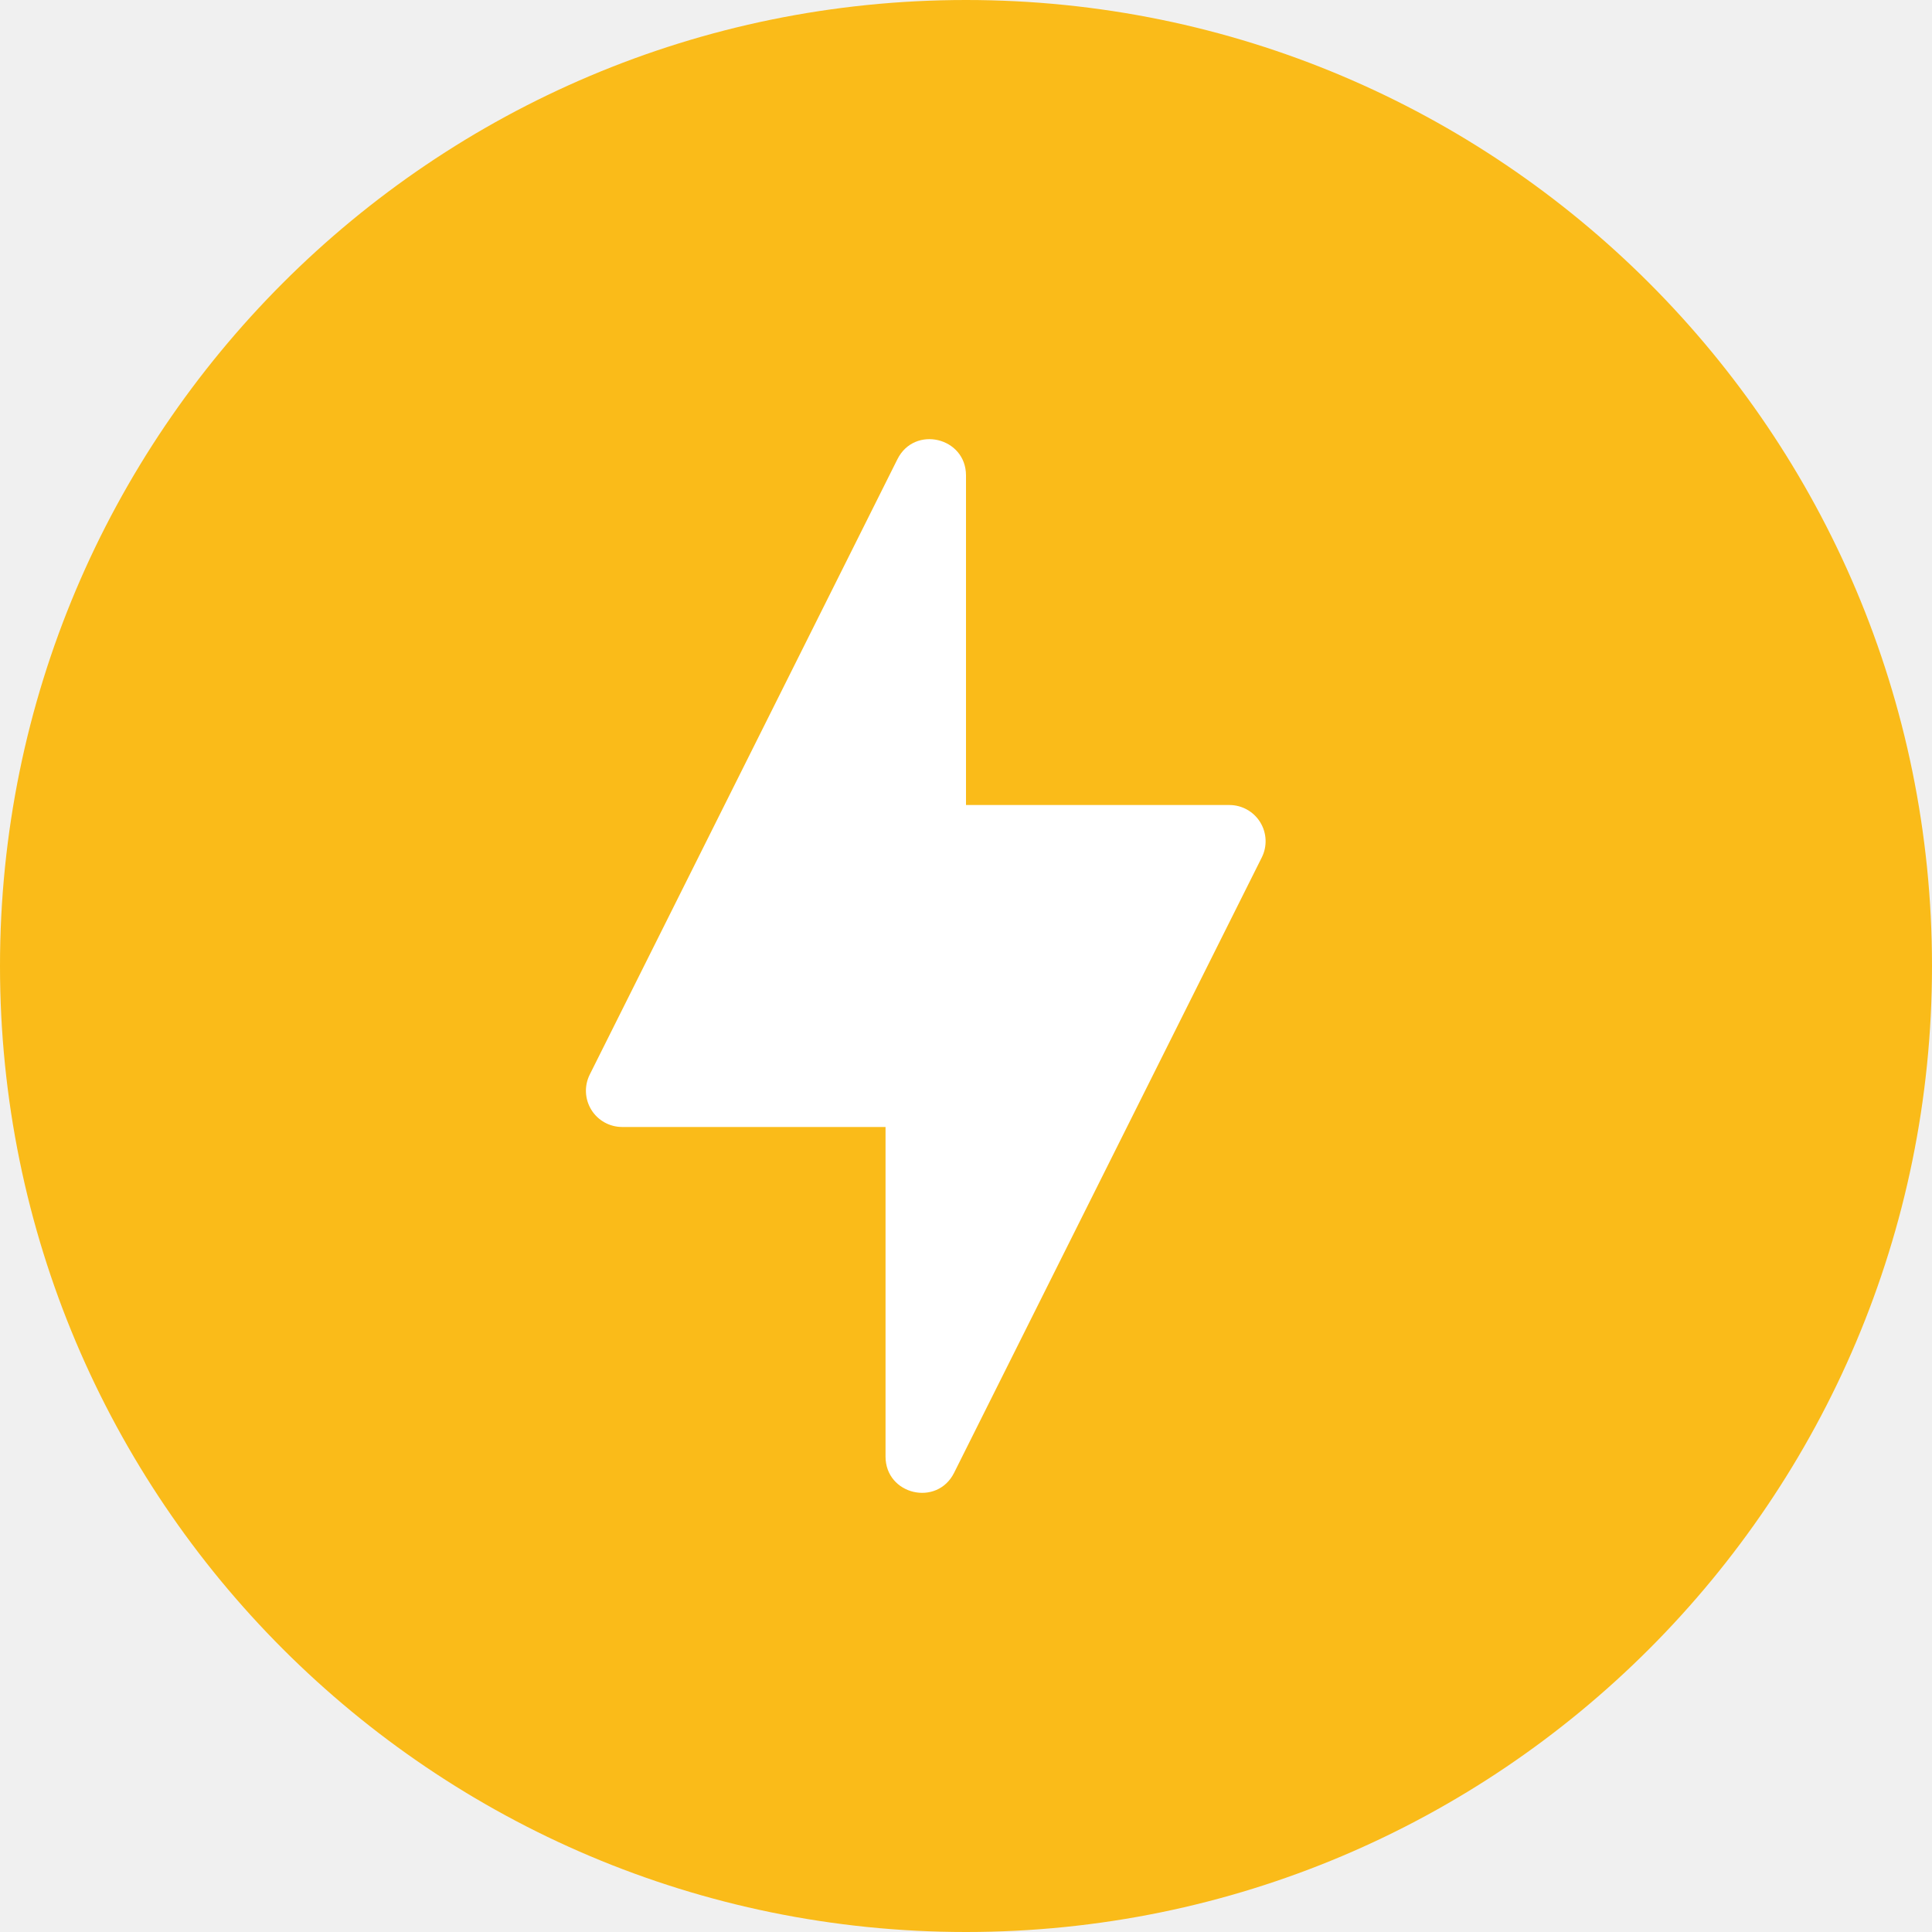
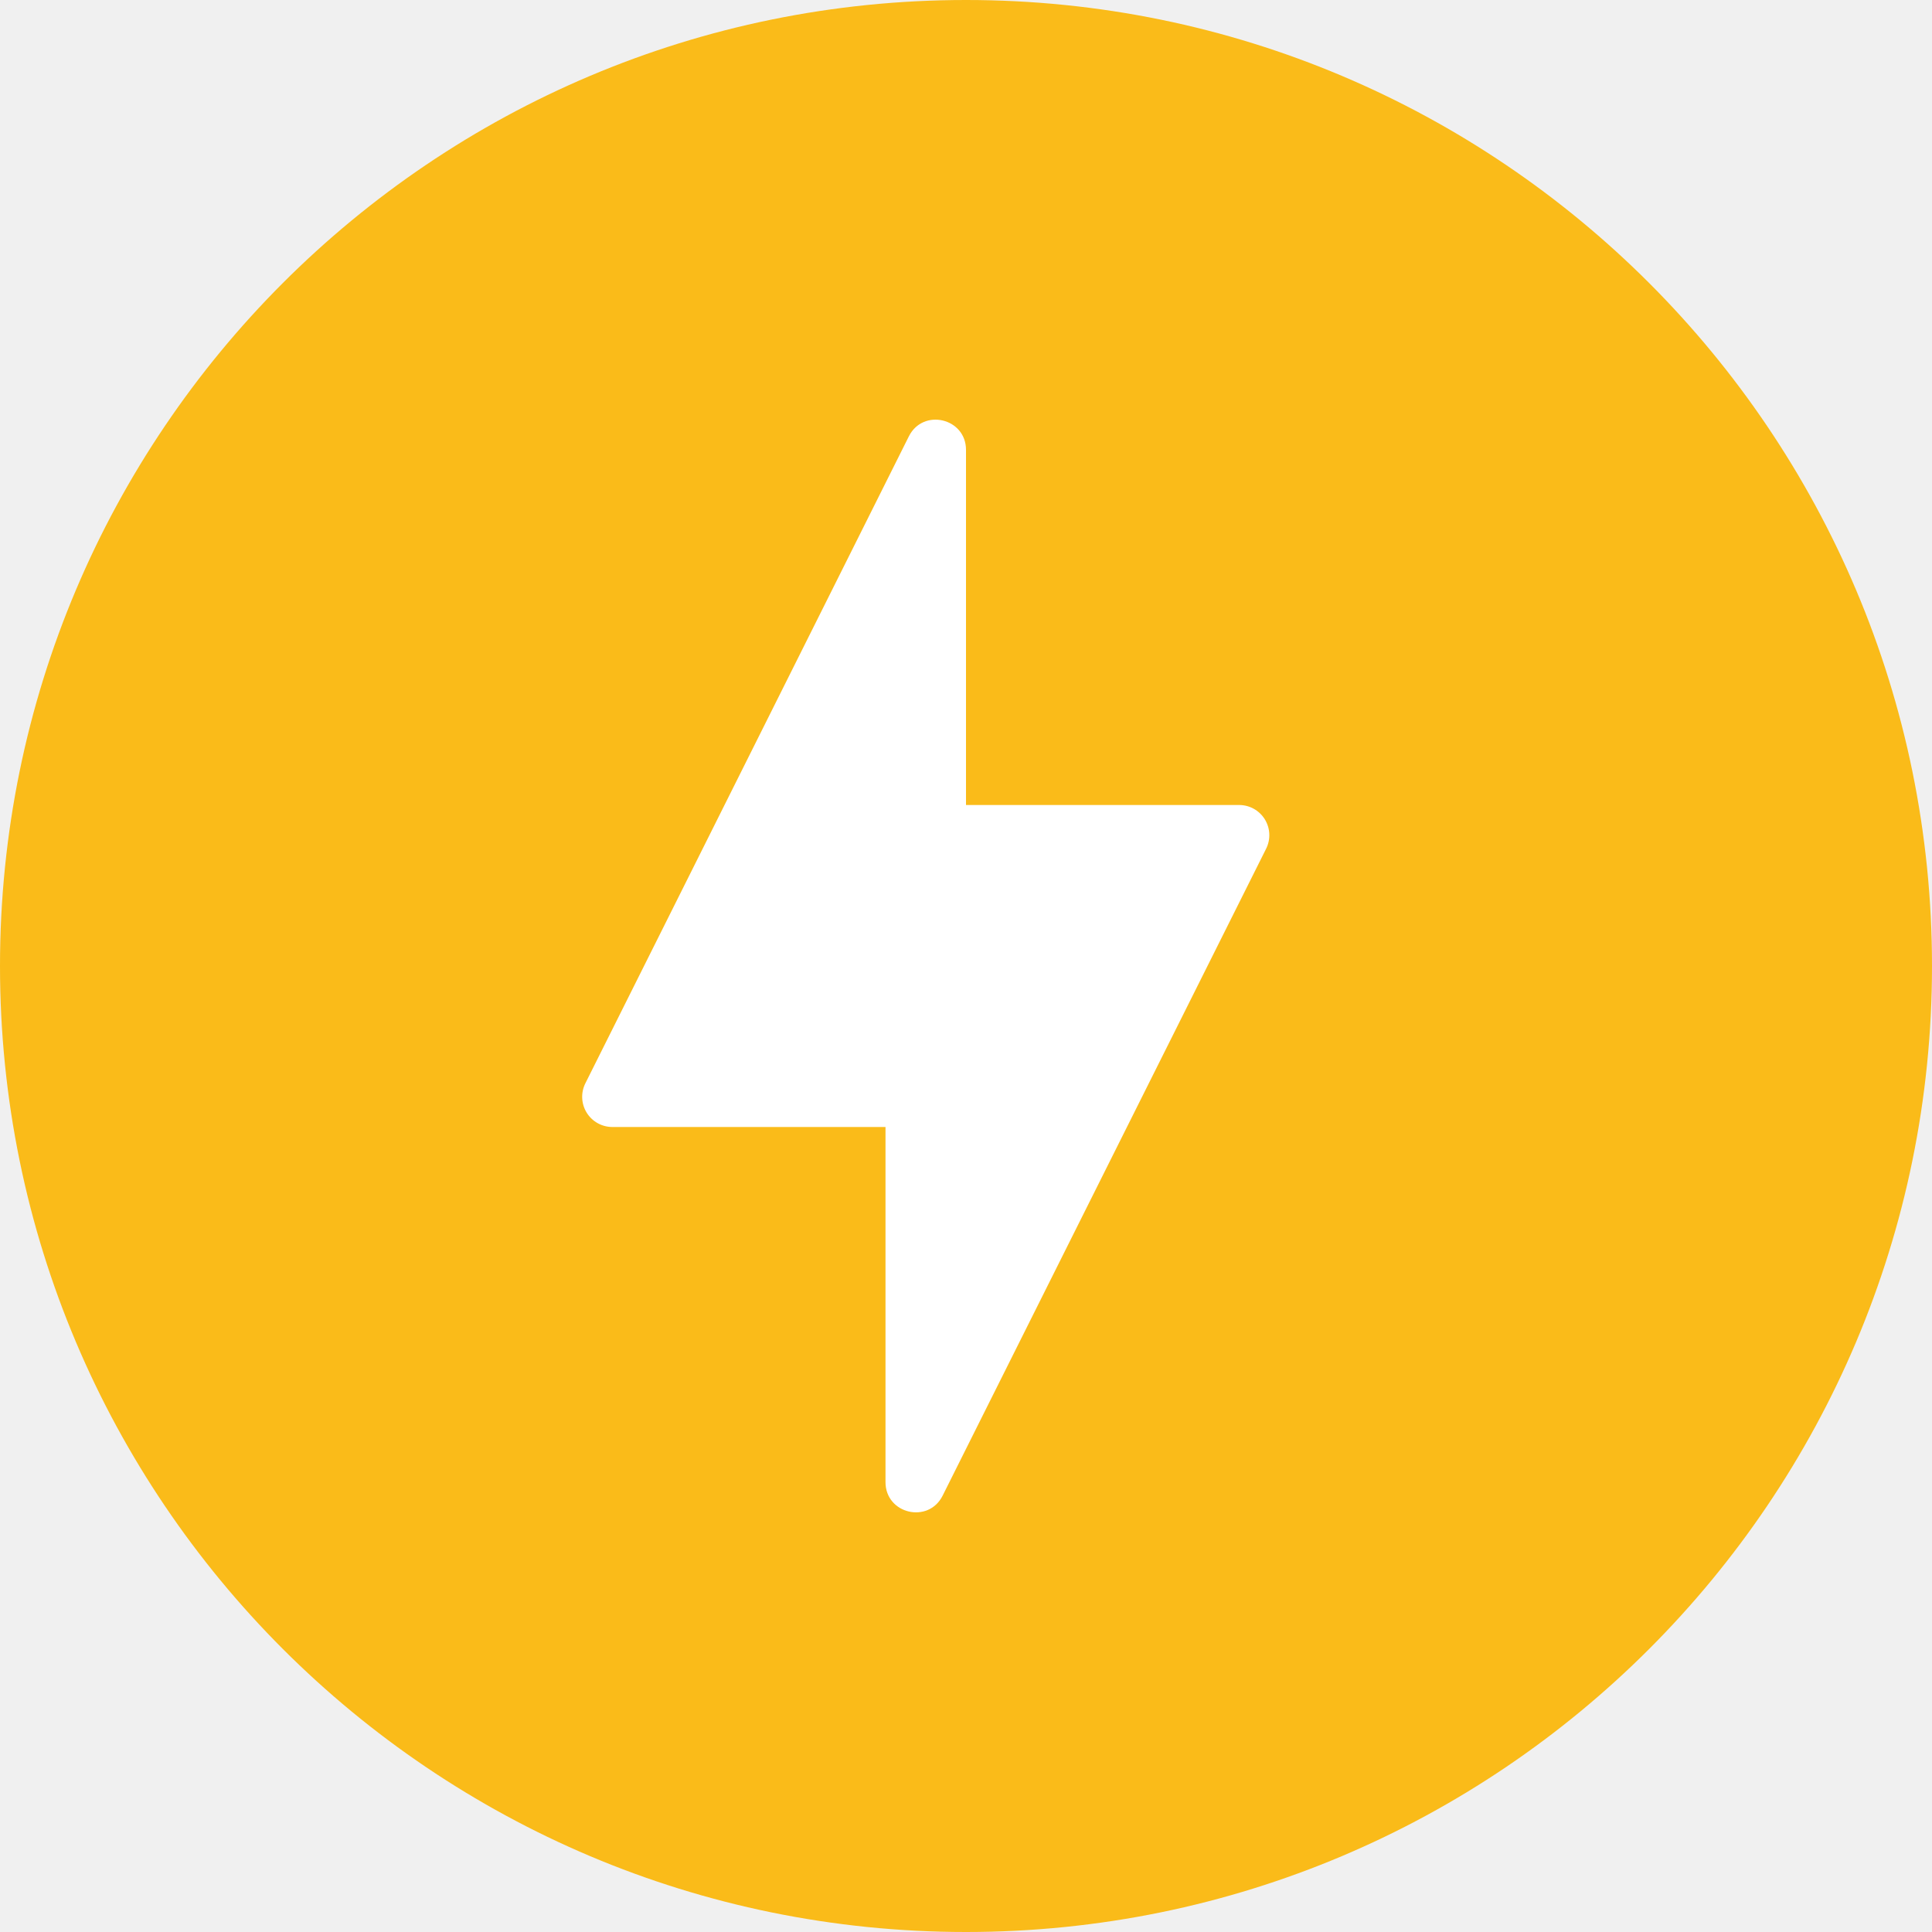
- <svg xmlns="http://www.w3.org/2000/svg" width="40" height="40" fill="none">
-   <path fill-rule="evenodd" clip-rule="evenodd" d="M20 40c11.046 0 20-8.954 20-20S31.046 0 20 0 0 8.954 0 20s8.954 20 20 20z" fill="#FABB19" />
-   <path fill-rule="evenodd" clip-rule="evenodd" d="M18.334 30.156c0 .792 1.066 1.044 1.42.336l6.37-12.74a.75.75 0 00-.67-1.085H20V9.844c0-.792-1.067-1.044-1.42-.336l-6.37 12.74a.75.75 0 00.67 1.085h5.454v6.823z" fill="#fff" />
+ <svg xmlns="http://www.w3.org/2000/svg" width="48" height="48" fill="none">
+   <path fill-rule="evenodd" clip-rule="evenodd" d="M24 48c13.255 0 24-10.745 24-24S37.255 0 24 0 0 10.745 0 24s10.745 24 24 24z" fill="#FABB19" />
+   <path fill-rule="evenodd" clip-rule="evenodd" d="M22 36.823c0 .791 1.067 1.043 1.42.335l8.037-16.073a.75.75 0 00-.67-1.085H24v-8.823c0-.791-1.067-1.043-1.42-.335l-8.037 16.073a.75.75 0 00.67 1.085H22v8.823z" fill="#fff" />
</svg>
